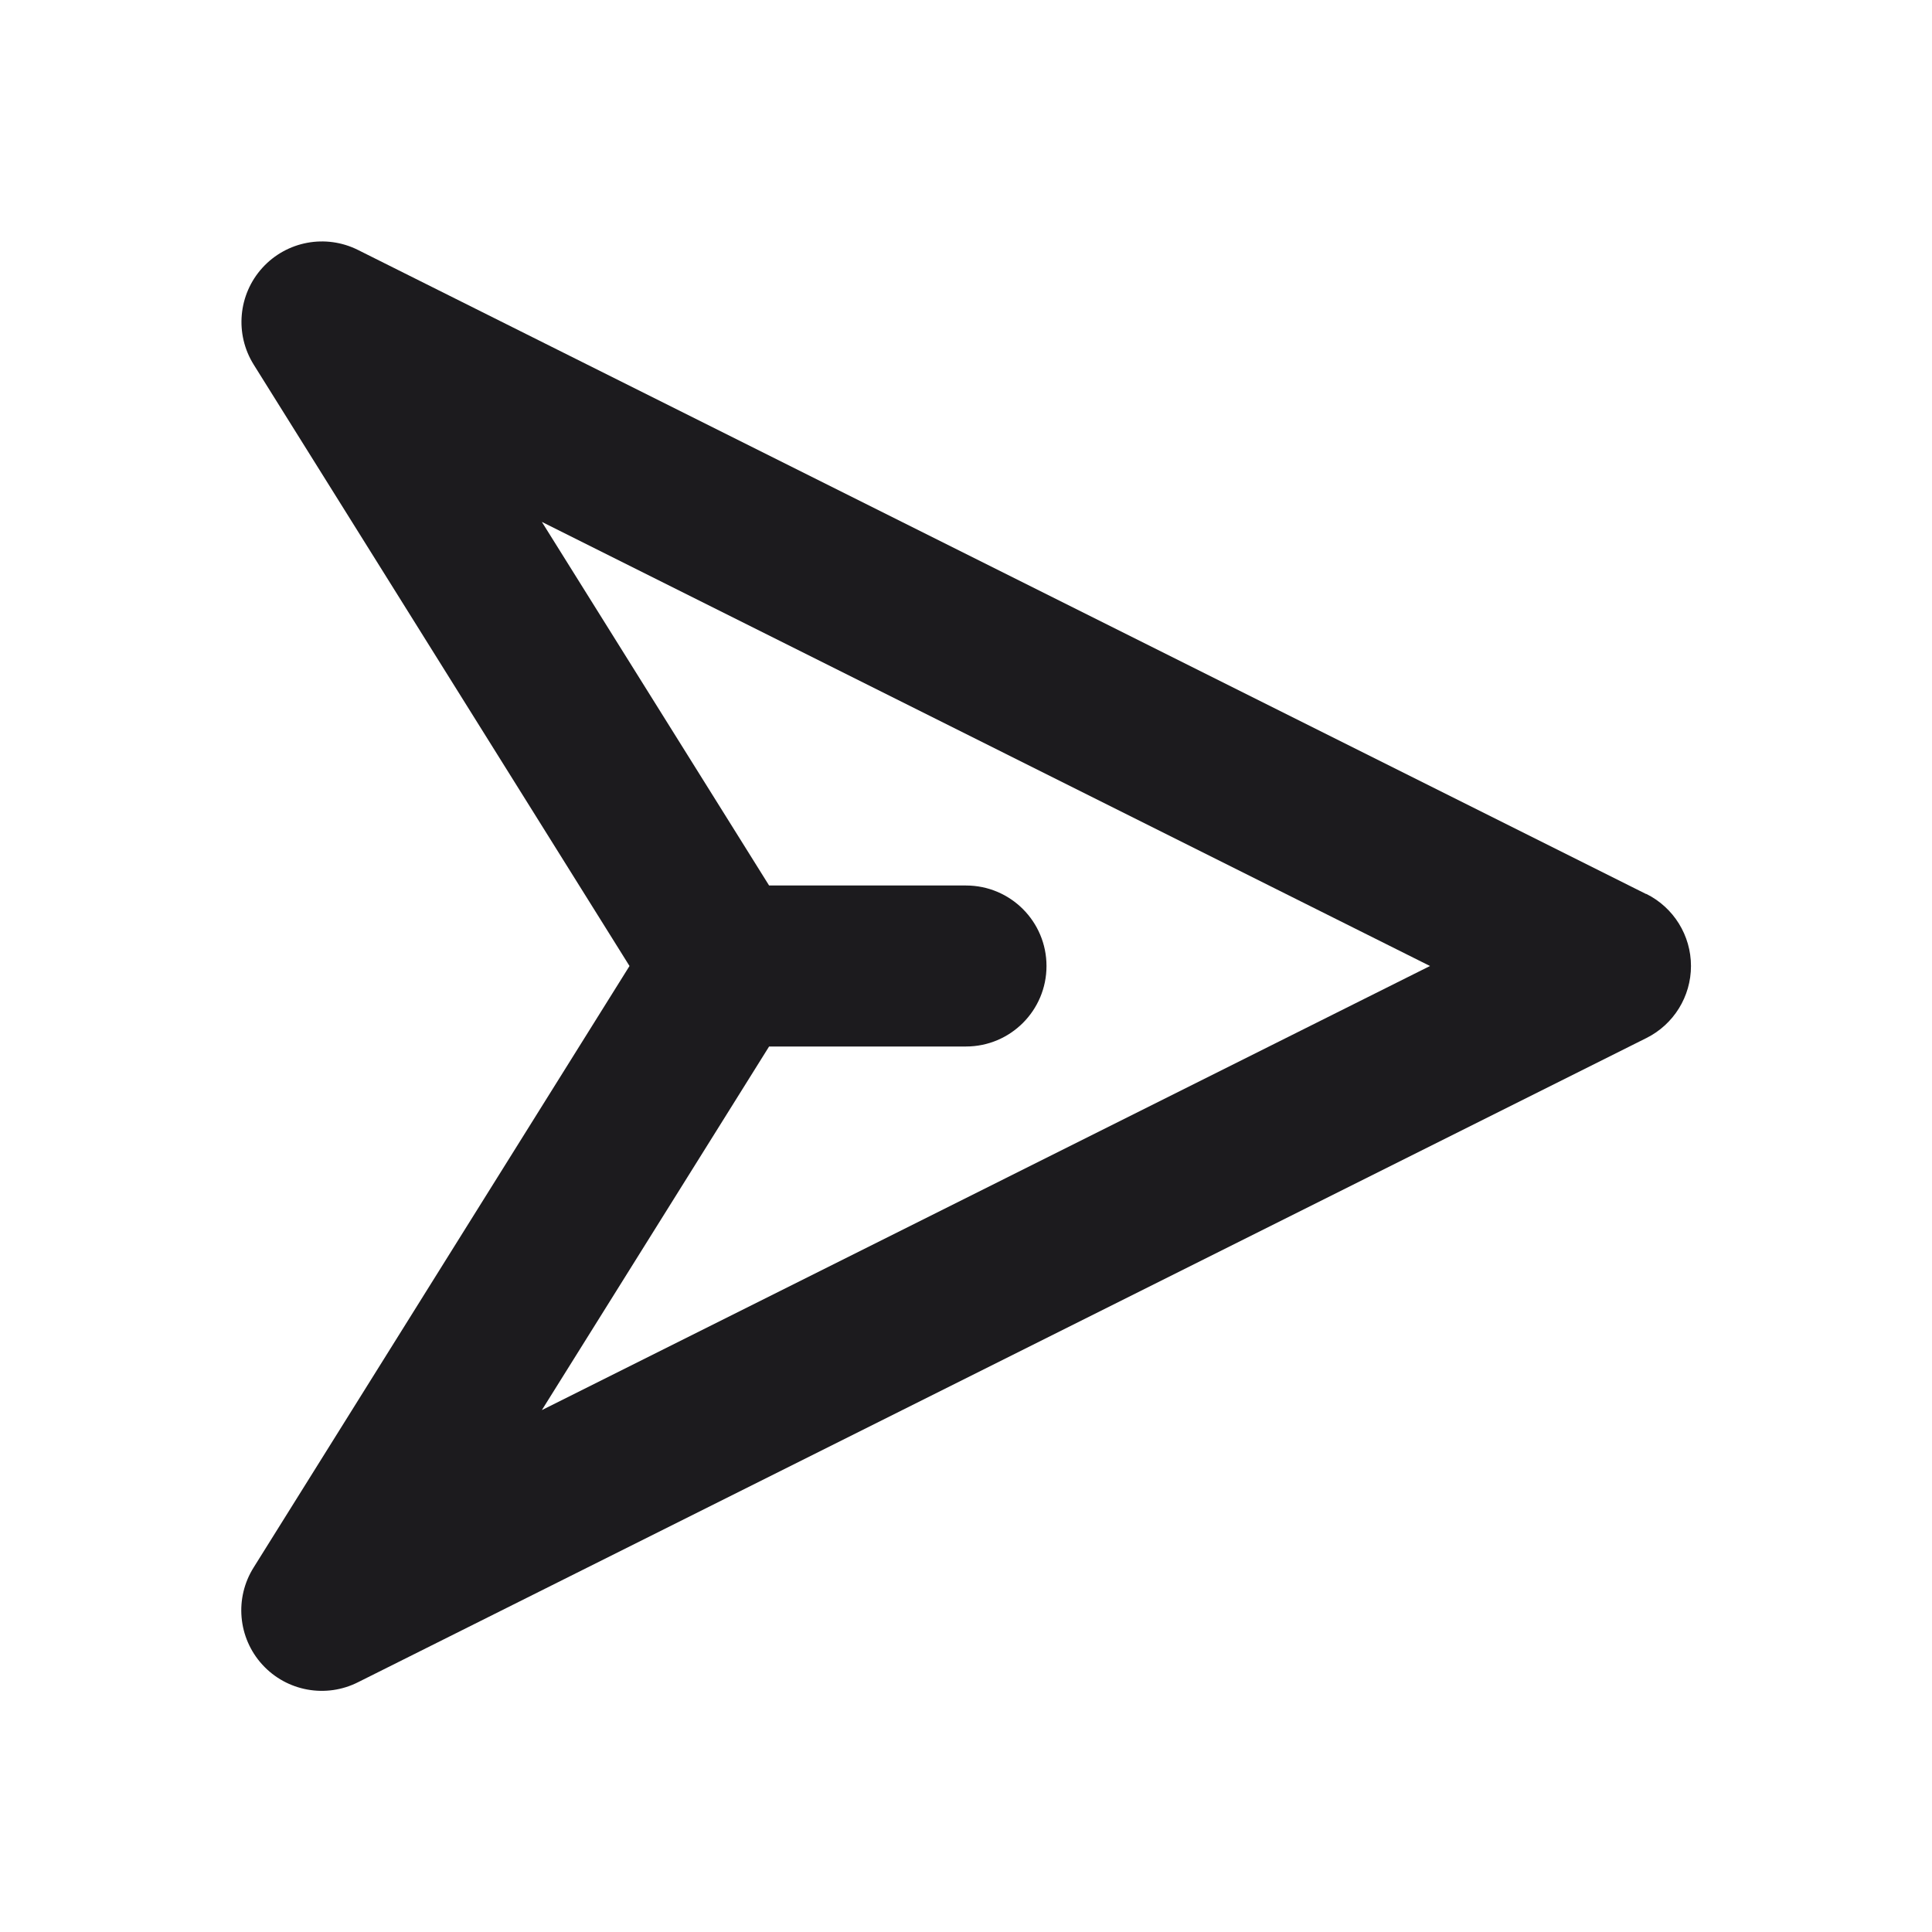
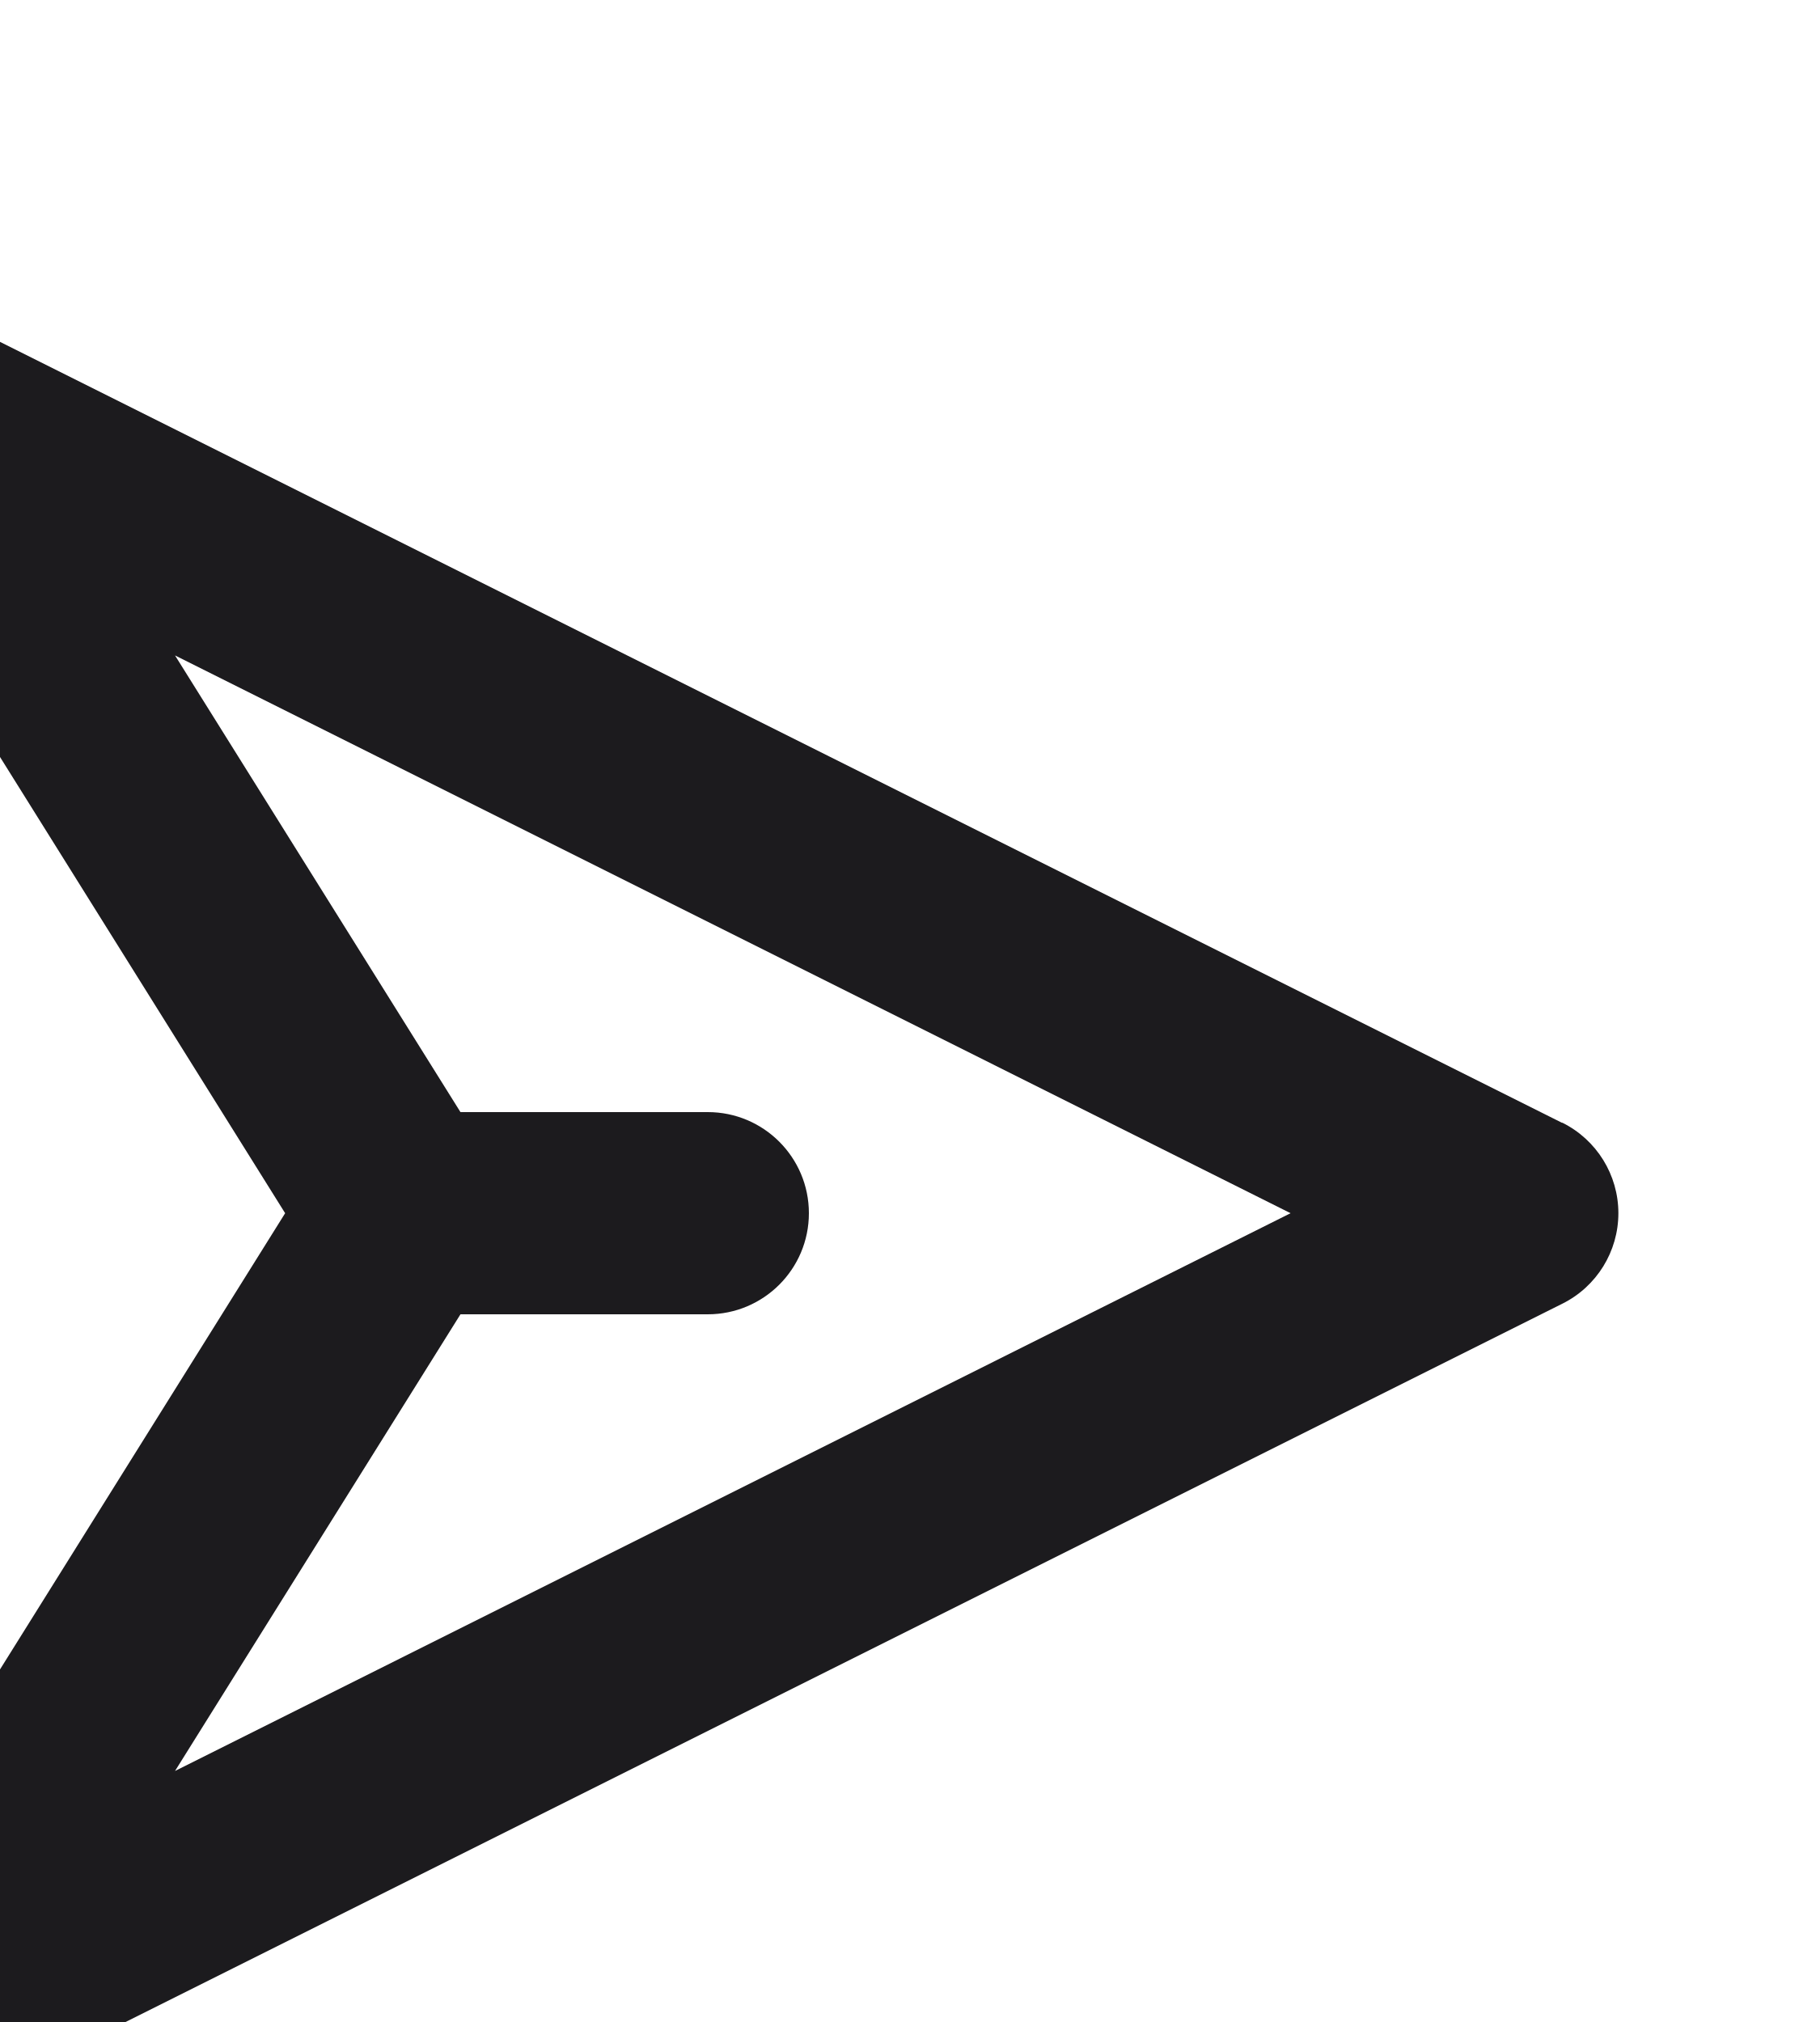
- <svg xmlns="http://www.w3.org/2000/svg" viewBox="0 0 24 24">
+ <svg xmlns="http://www.w3.org/2000/svg" viewBox="5 0 18 20">
  <g id="Send">
    <path d="M20.447,11.105l-16-8A1,1,0,0,0,3.152,4.53L7.82,12,3.152,19.47a1,1,0,0,0,1.3,1.425l16-8a1,1,0,0,0,0-1.79ZM6.731,17.517,9.554,13H12a1,1,0,0,0,0-2H9.554L6.731,6.483,17.764,12Z" style="fill:#1c1b1e" />
  </g>
</svg>
